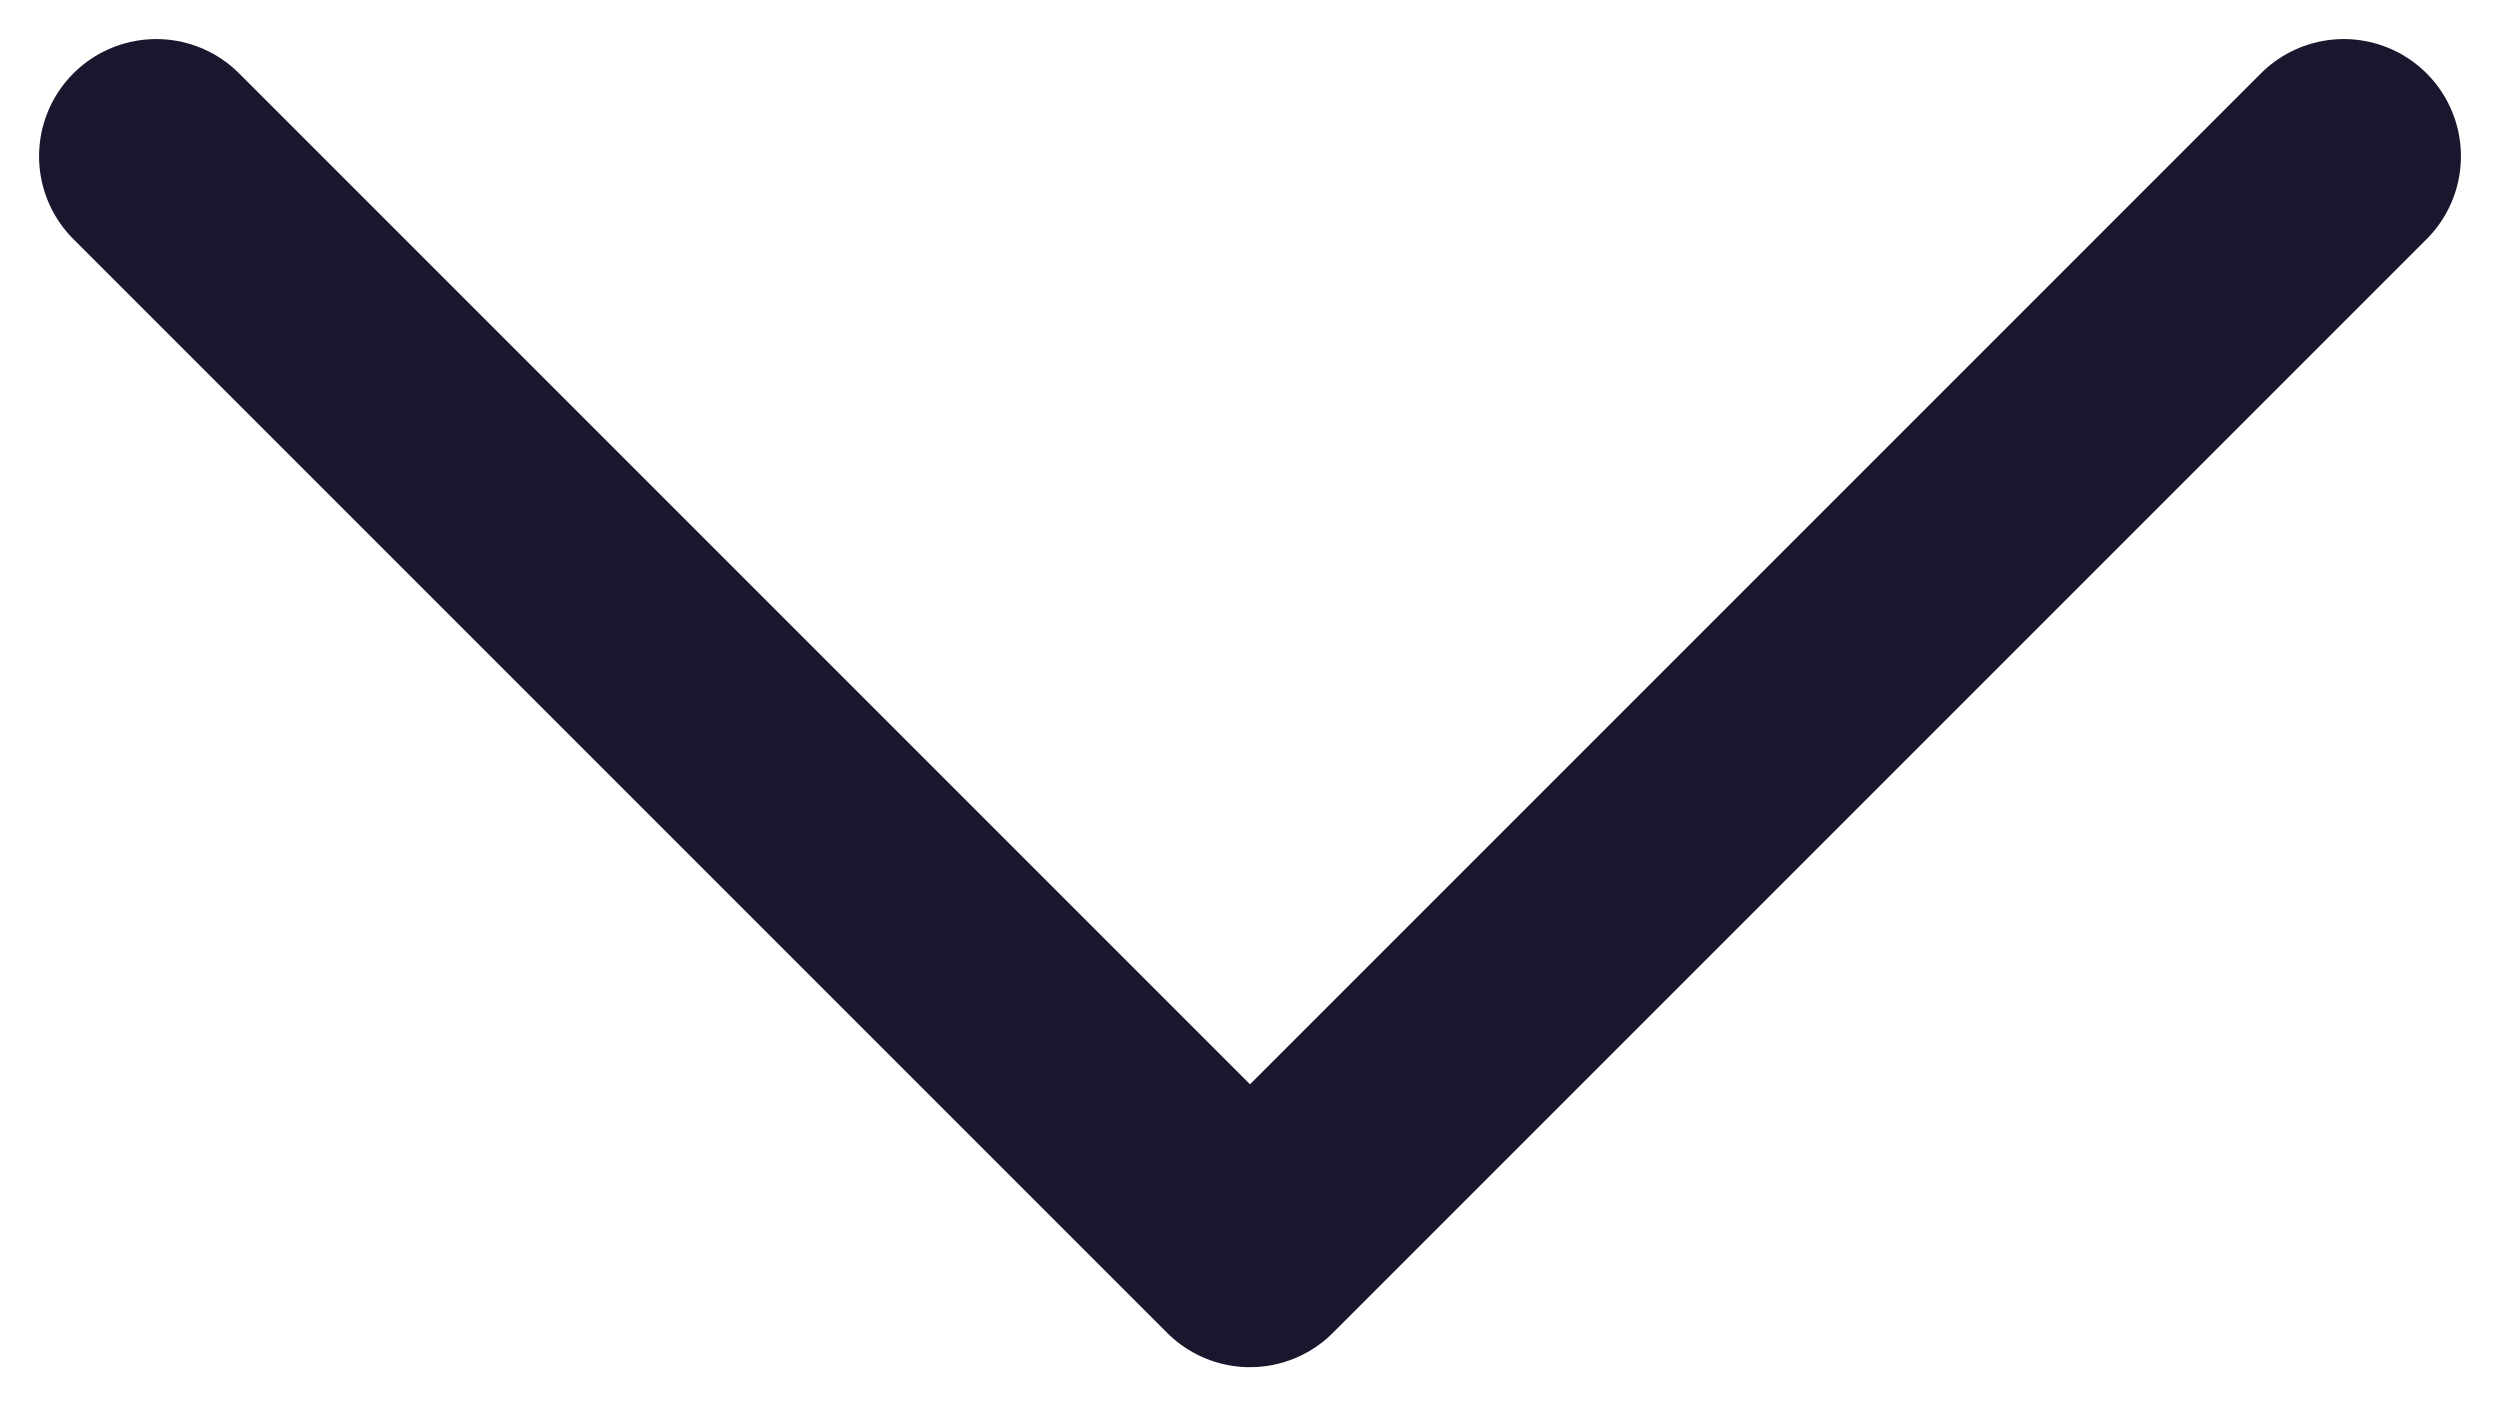
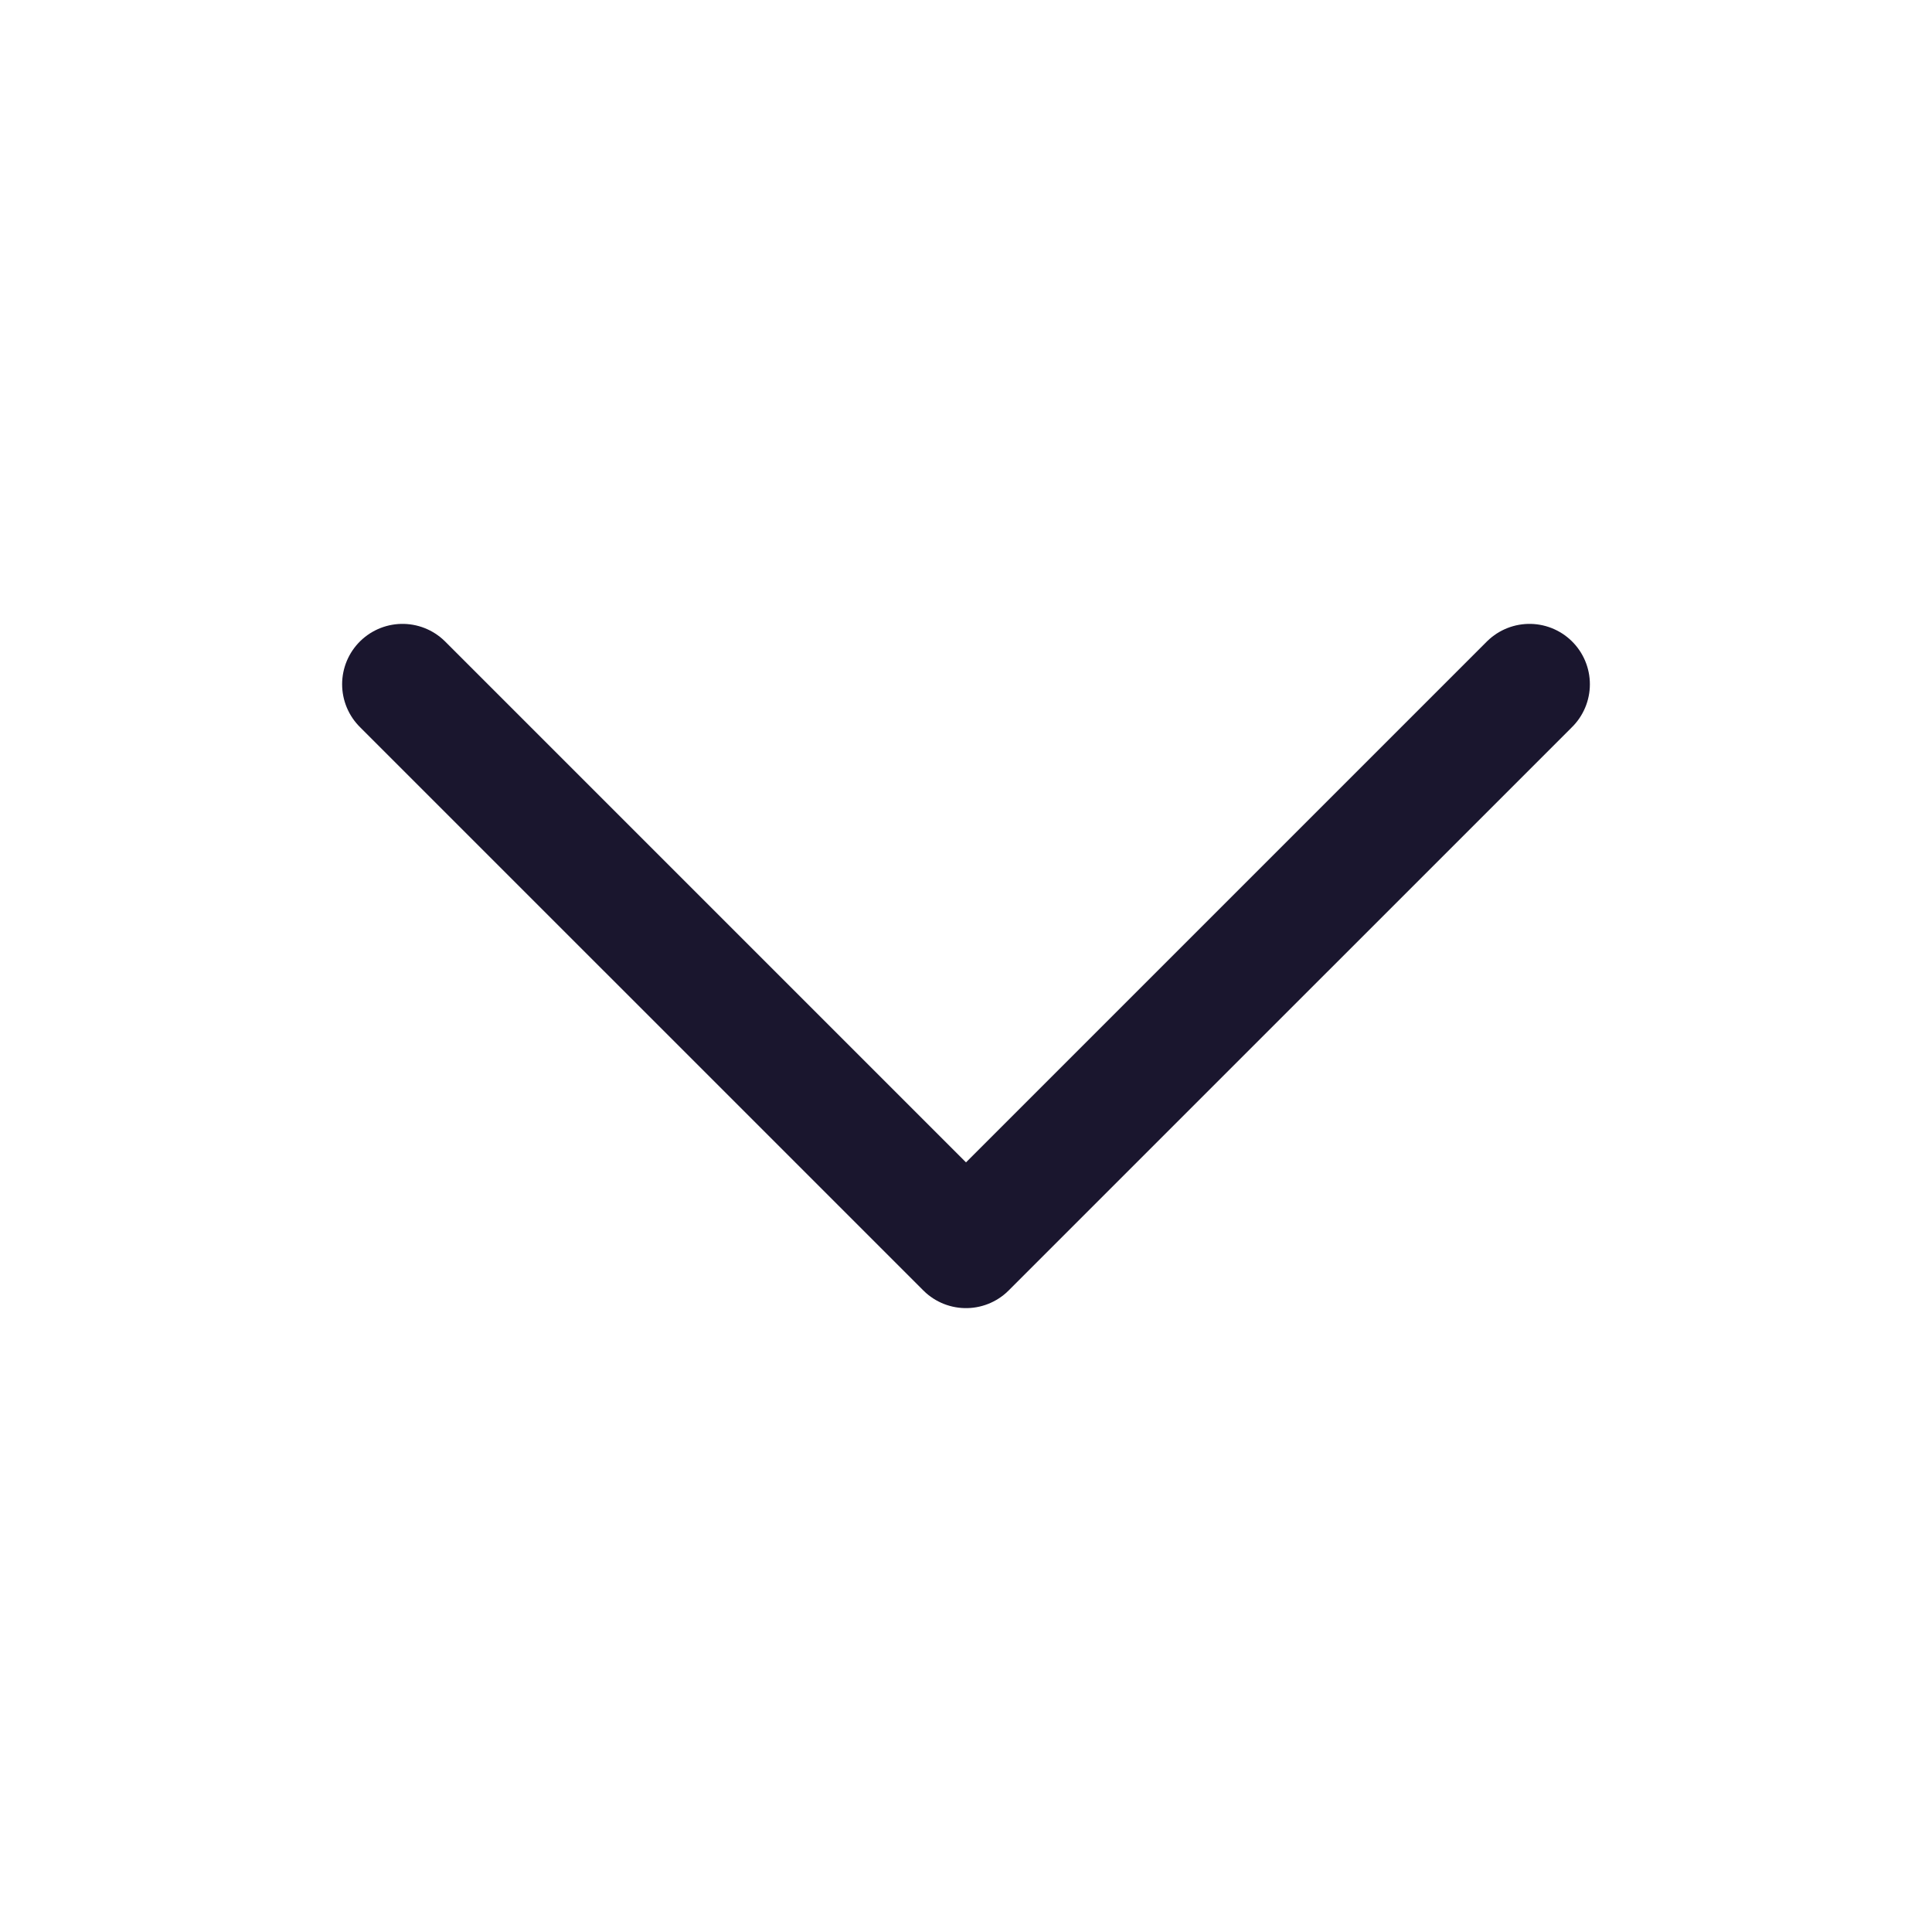
- <svg xmlns="http://www.w3.org/2000/svg" width="16" height="9" viewBox="0 0 16 9" fill="none">
-   <path d="M15 1L8 8L1 1" stroke="#1A162E" stroke-width="1.5" stroke-linecap="round" stroke-linejoin="round" />
+ <svg xmlns="http://www.w3.org/2000/svg" width="24" height="24" viewBox="0 0 24 24" fill="none">
+   <path d="M19 8.5L12 15.5L5 8.5" stroke="#1A162E" stroke-width="1.5" stroke-linecap="round" stroke-linejoin="round" />
</svg>
